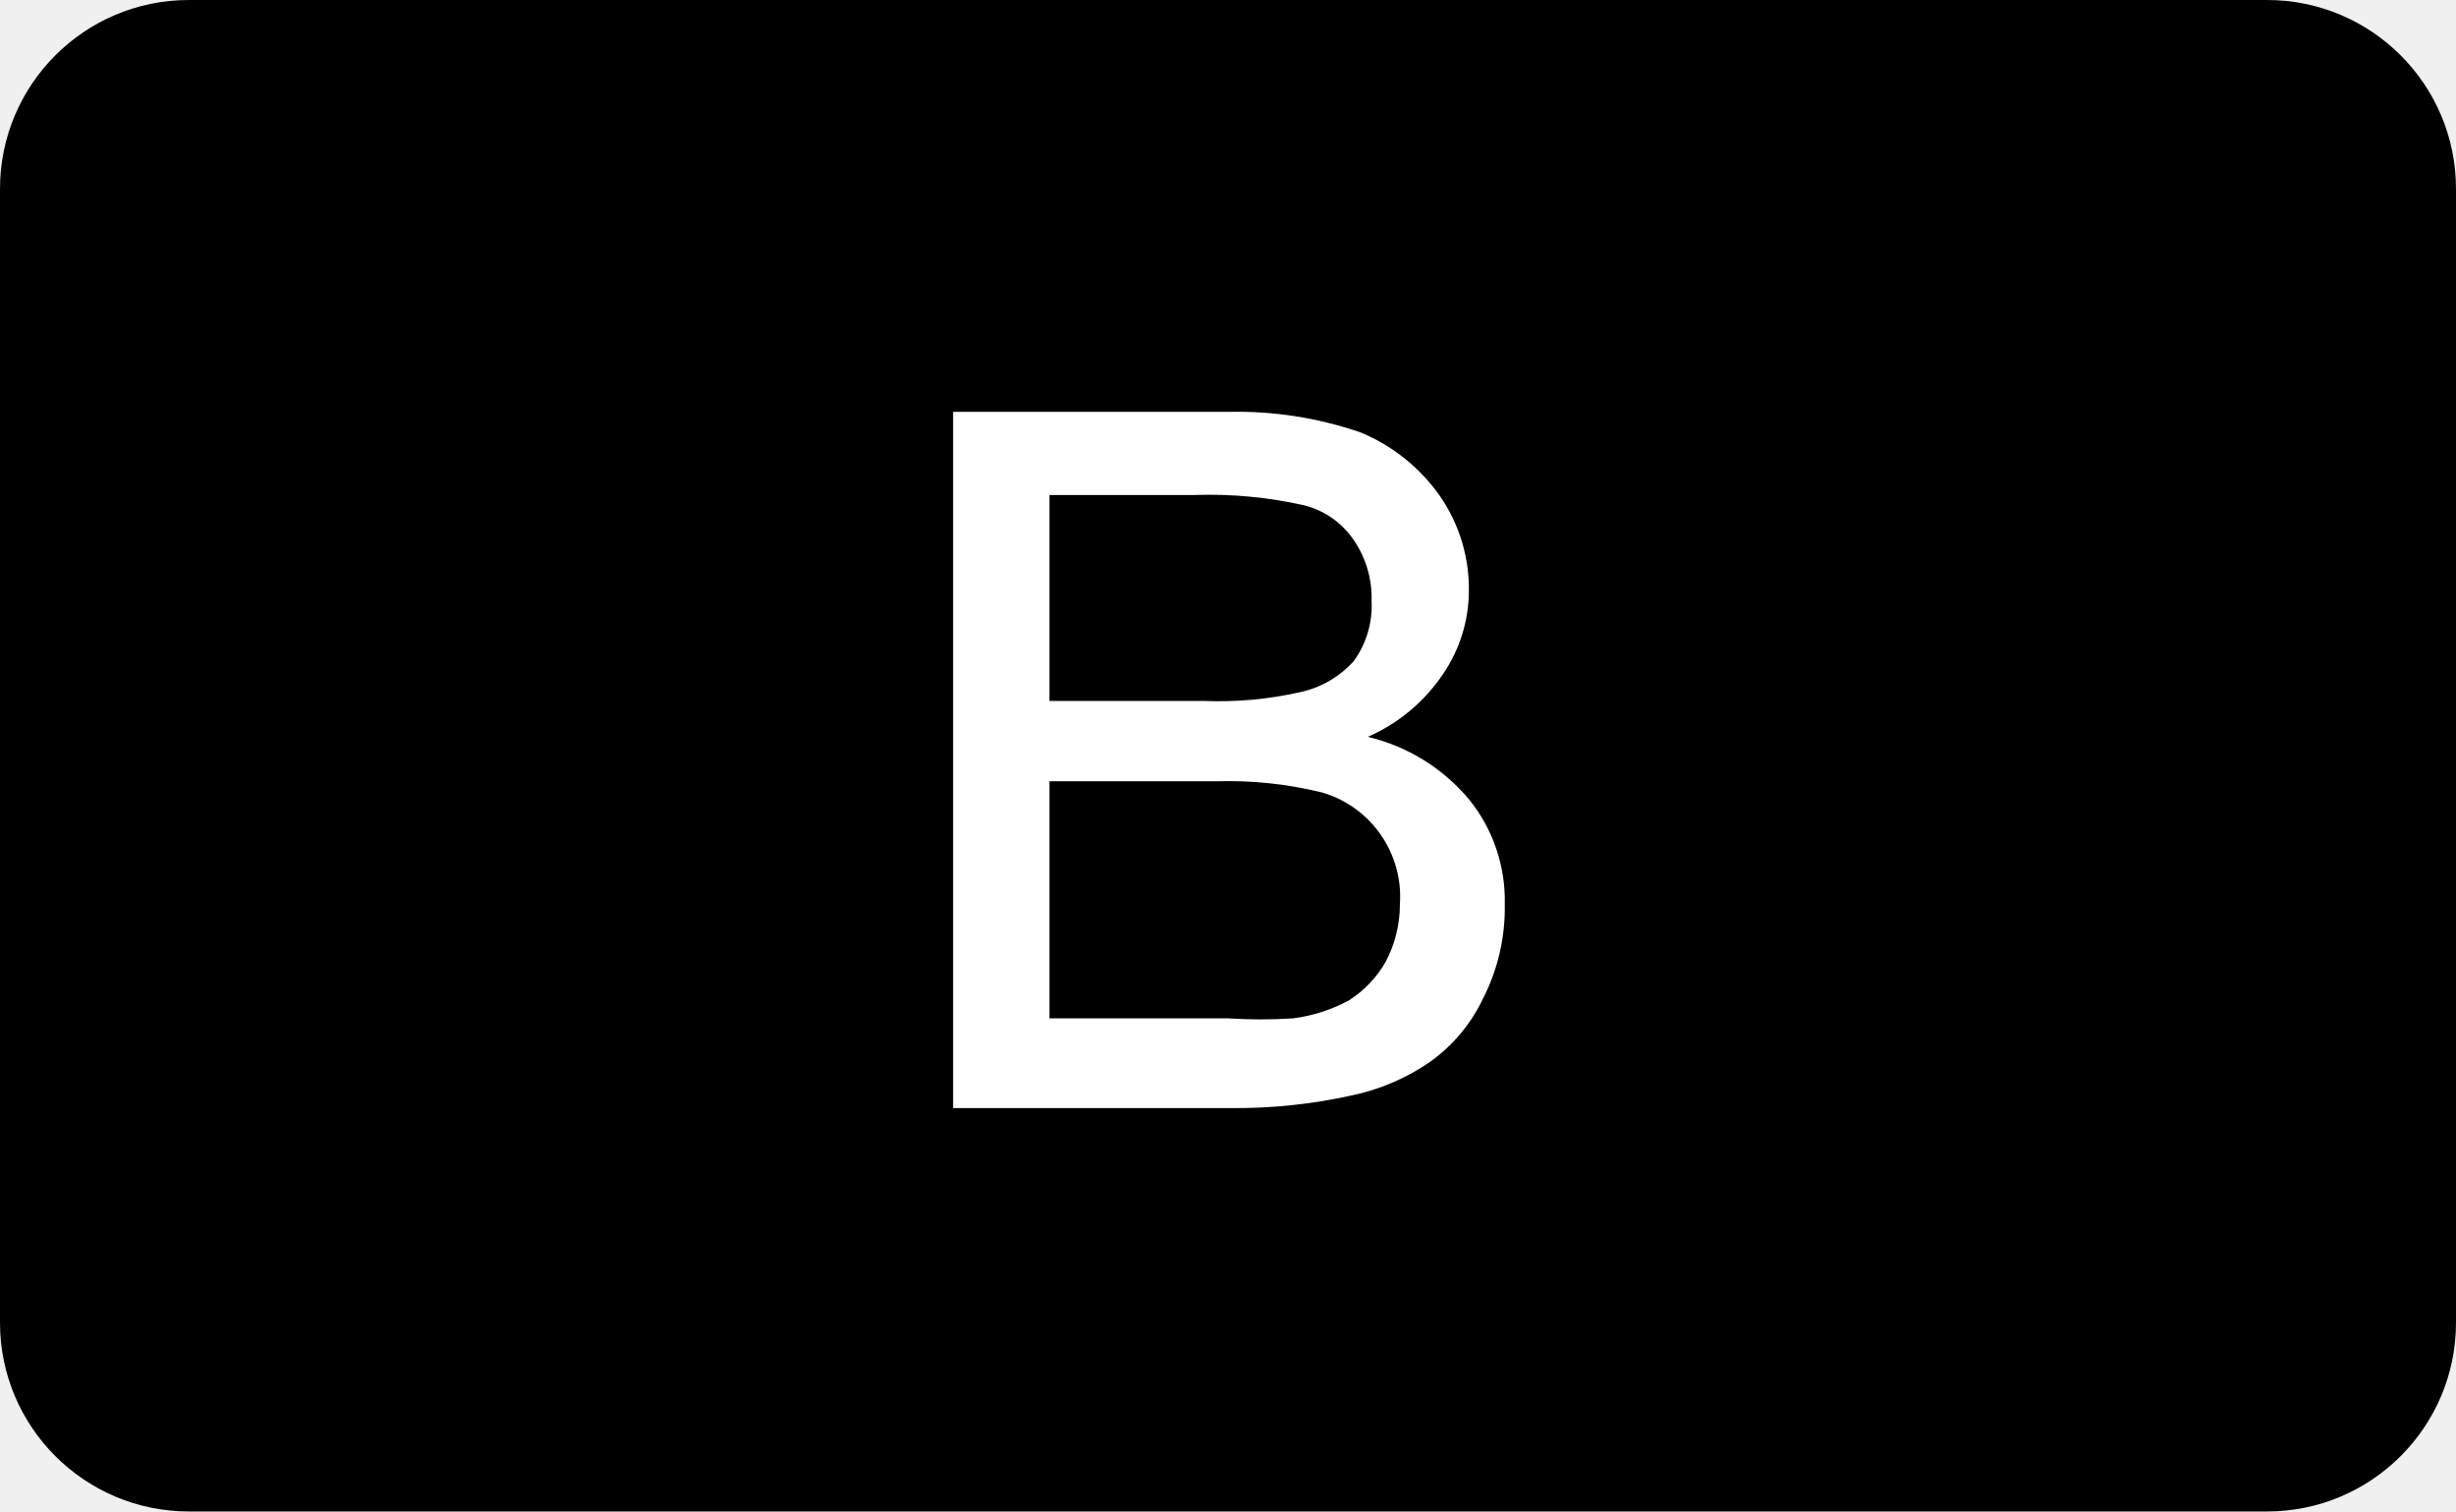
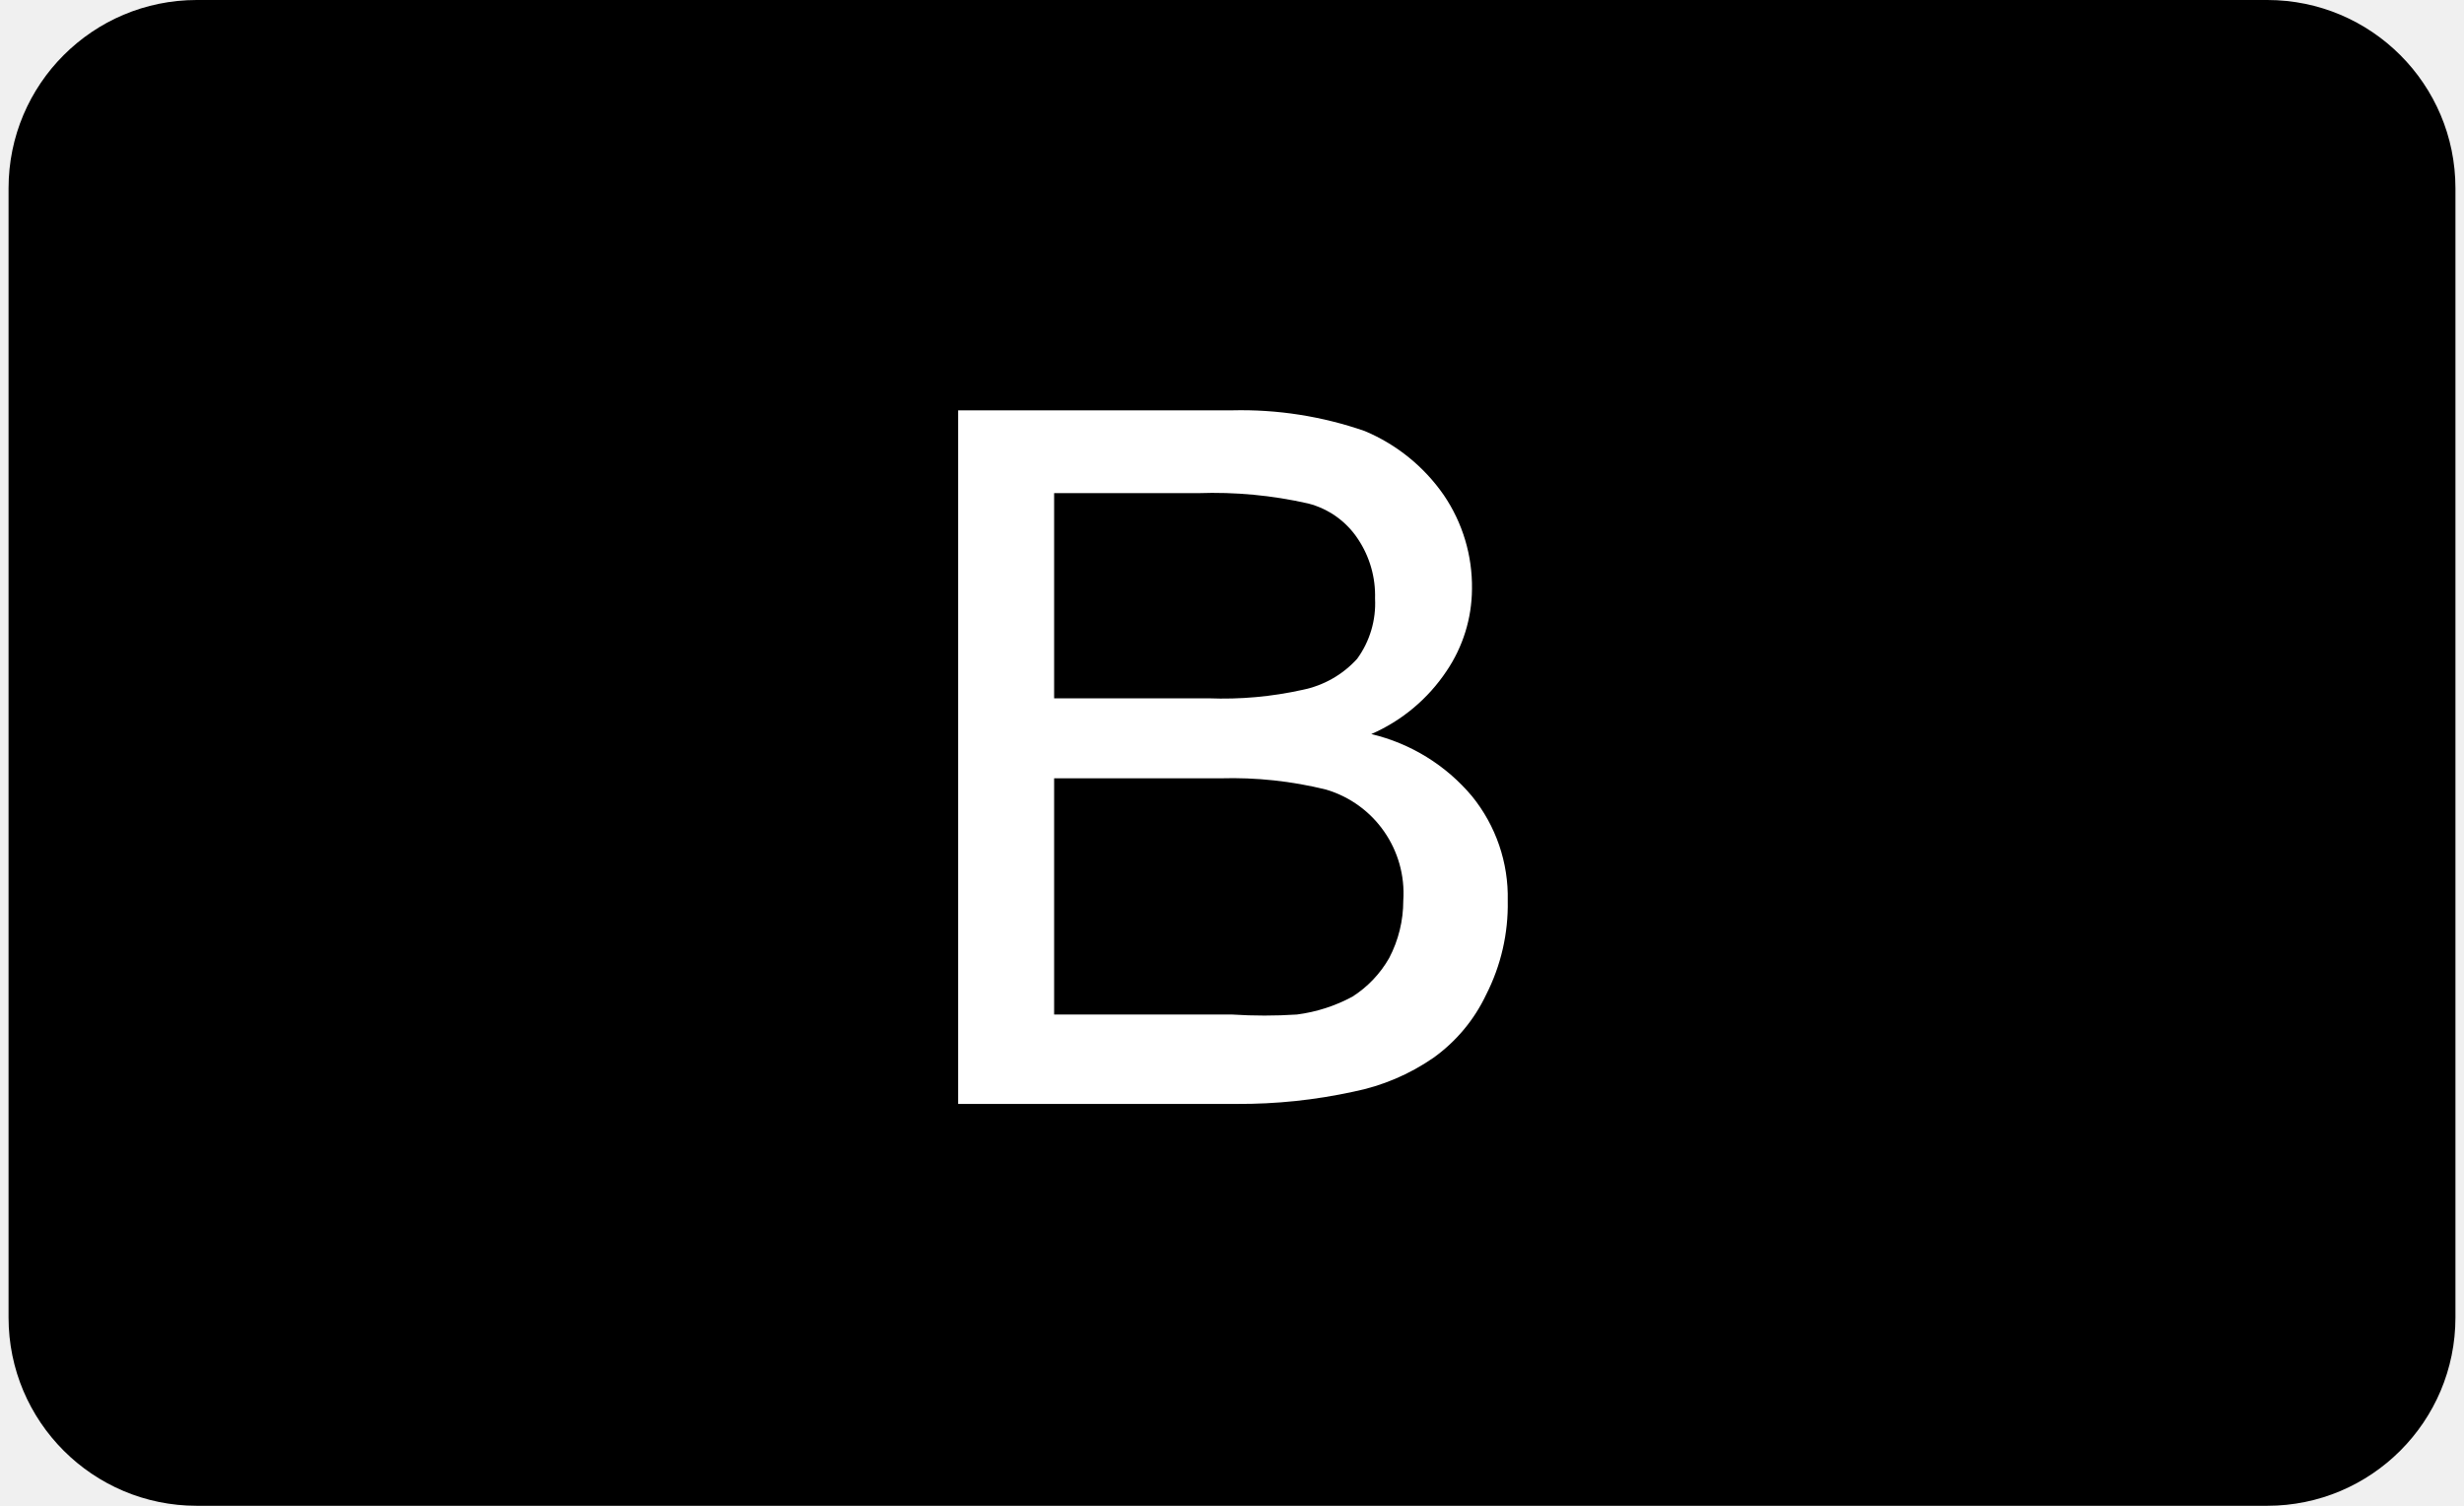
- <svg xmlns="http://www.w3.org/2000/svg" id="Visa" viewBox="0 0 26 16" width="26px" height="16px">
+ <svg xmlns="http://www.w3.org/2000/svg" id="boleto" viewBox="0 0 26 16" width="36px" height="22px">
  <rect width="26" height="16" rx="2" ry="2" />
  <path id="Rounded_Rectangle_61" data-name="Rounded Rectangle 61" d="M10.09,11.63V4.36H13a4,4,0,0,1,1.41.22,1.93,1.93,0,0,1,.84.68,1.73,1.73,0,0,1,.3,1,1.57,1.57,0,0,1-.27.87,1.85,1.85,0,0,1-.8.67,2,2,0,0,1,1.07.66,1.7,1.7,0,0,1,.38,1.11,2.11,2.11,0,0,1-.23,1,1.74,1.74,0,0,1-.56.67,2.28,2.28,0,0,1-.85.36,5.67,5.67,0,0,1-1.24.13H10.09Zm1-4.21h1.66a3.9,3.9,0,0,0,1-.09A1.07,1.07,0,0,0,14.33,7a1,1,0,0,0,.19-.64,1.08,1.08,0,0,0-.18-.63.9.9,0,0,0-.53-.38,4.56,4.56,0,0,0-1.17-.11H11.11V7.42Zm0,3.36H13a5.32,5.32,0,0,0,.69,0,1.7,1.7,0,0,0,.59-.19,1.18,1.18,0,0,0,.39-.41,1.31,1.31,0,0,0,.15-.61A1.15,1.15,0,0,0,14,8.39a4.18,4.18,0,0,0-1.12-.12H11.11v2.51Z" fill="#fff" />
</svg>
